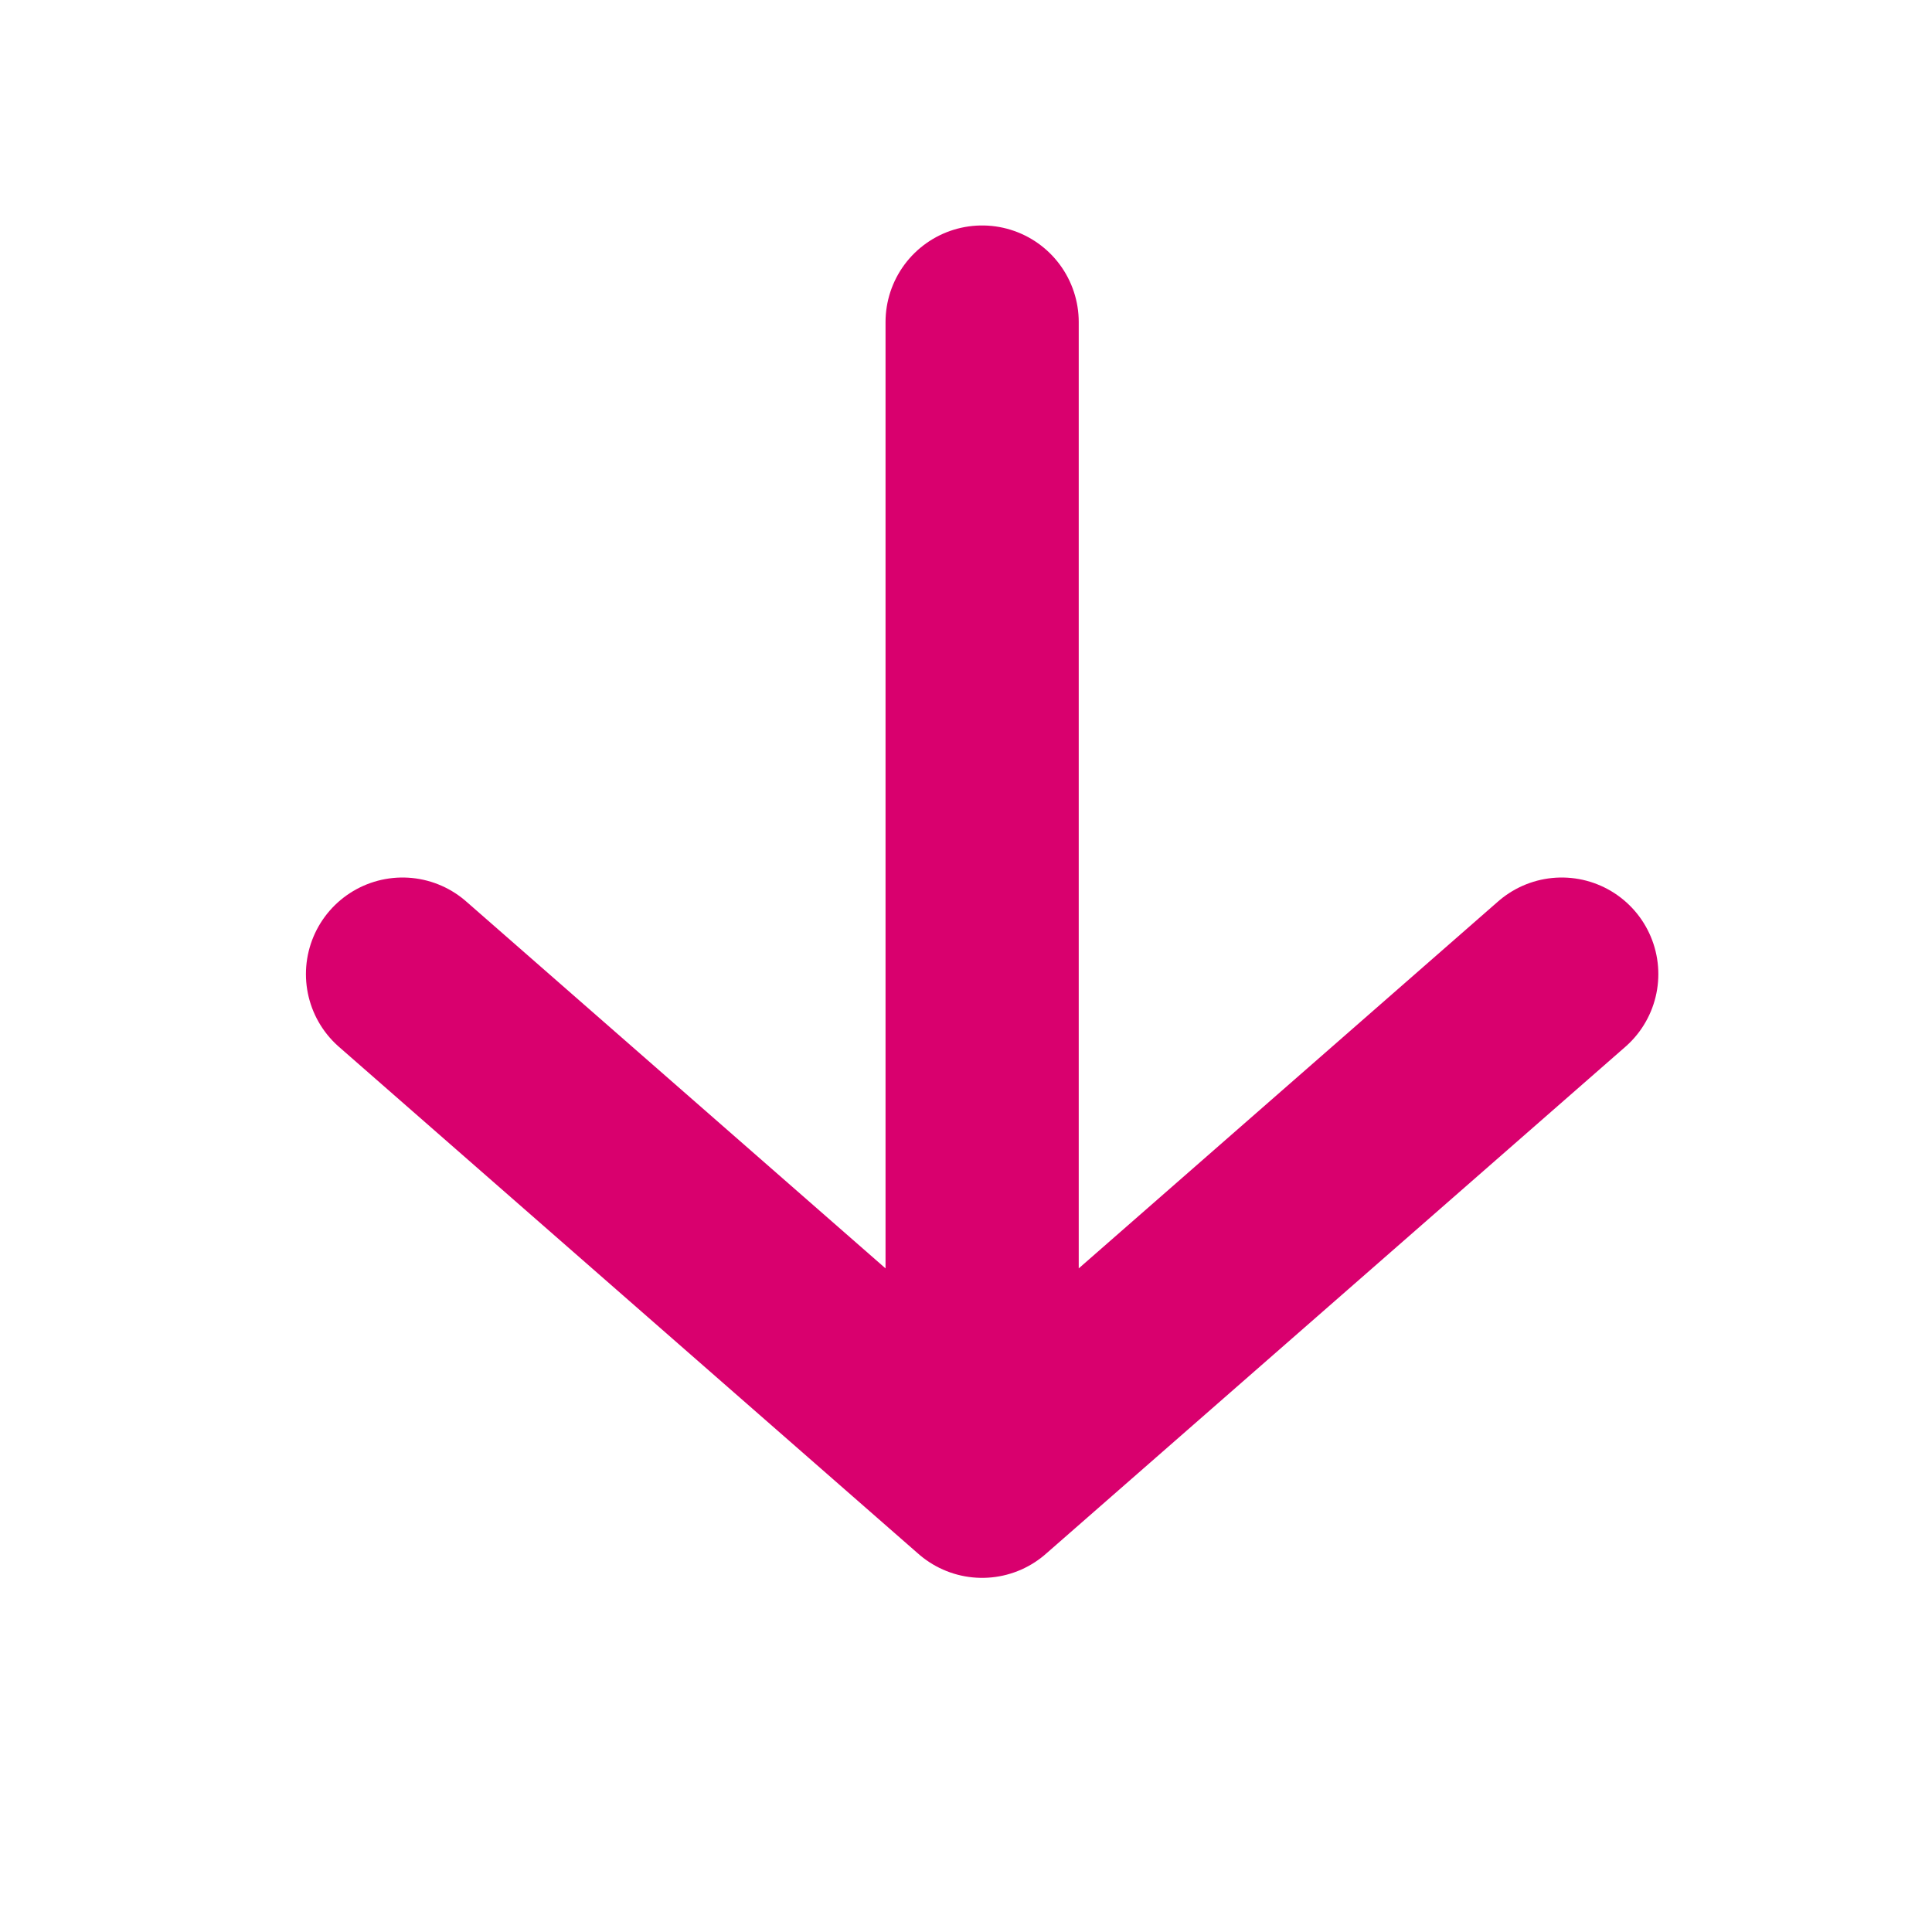
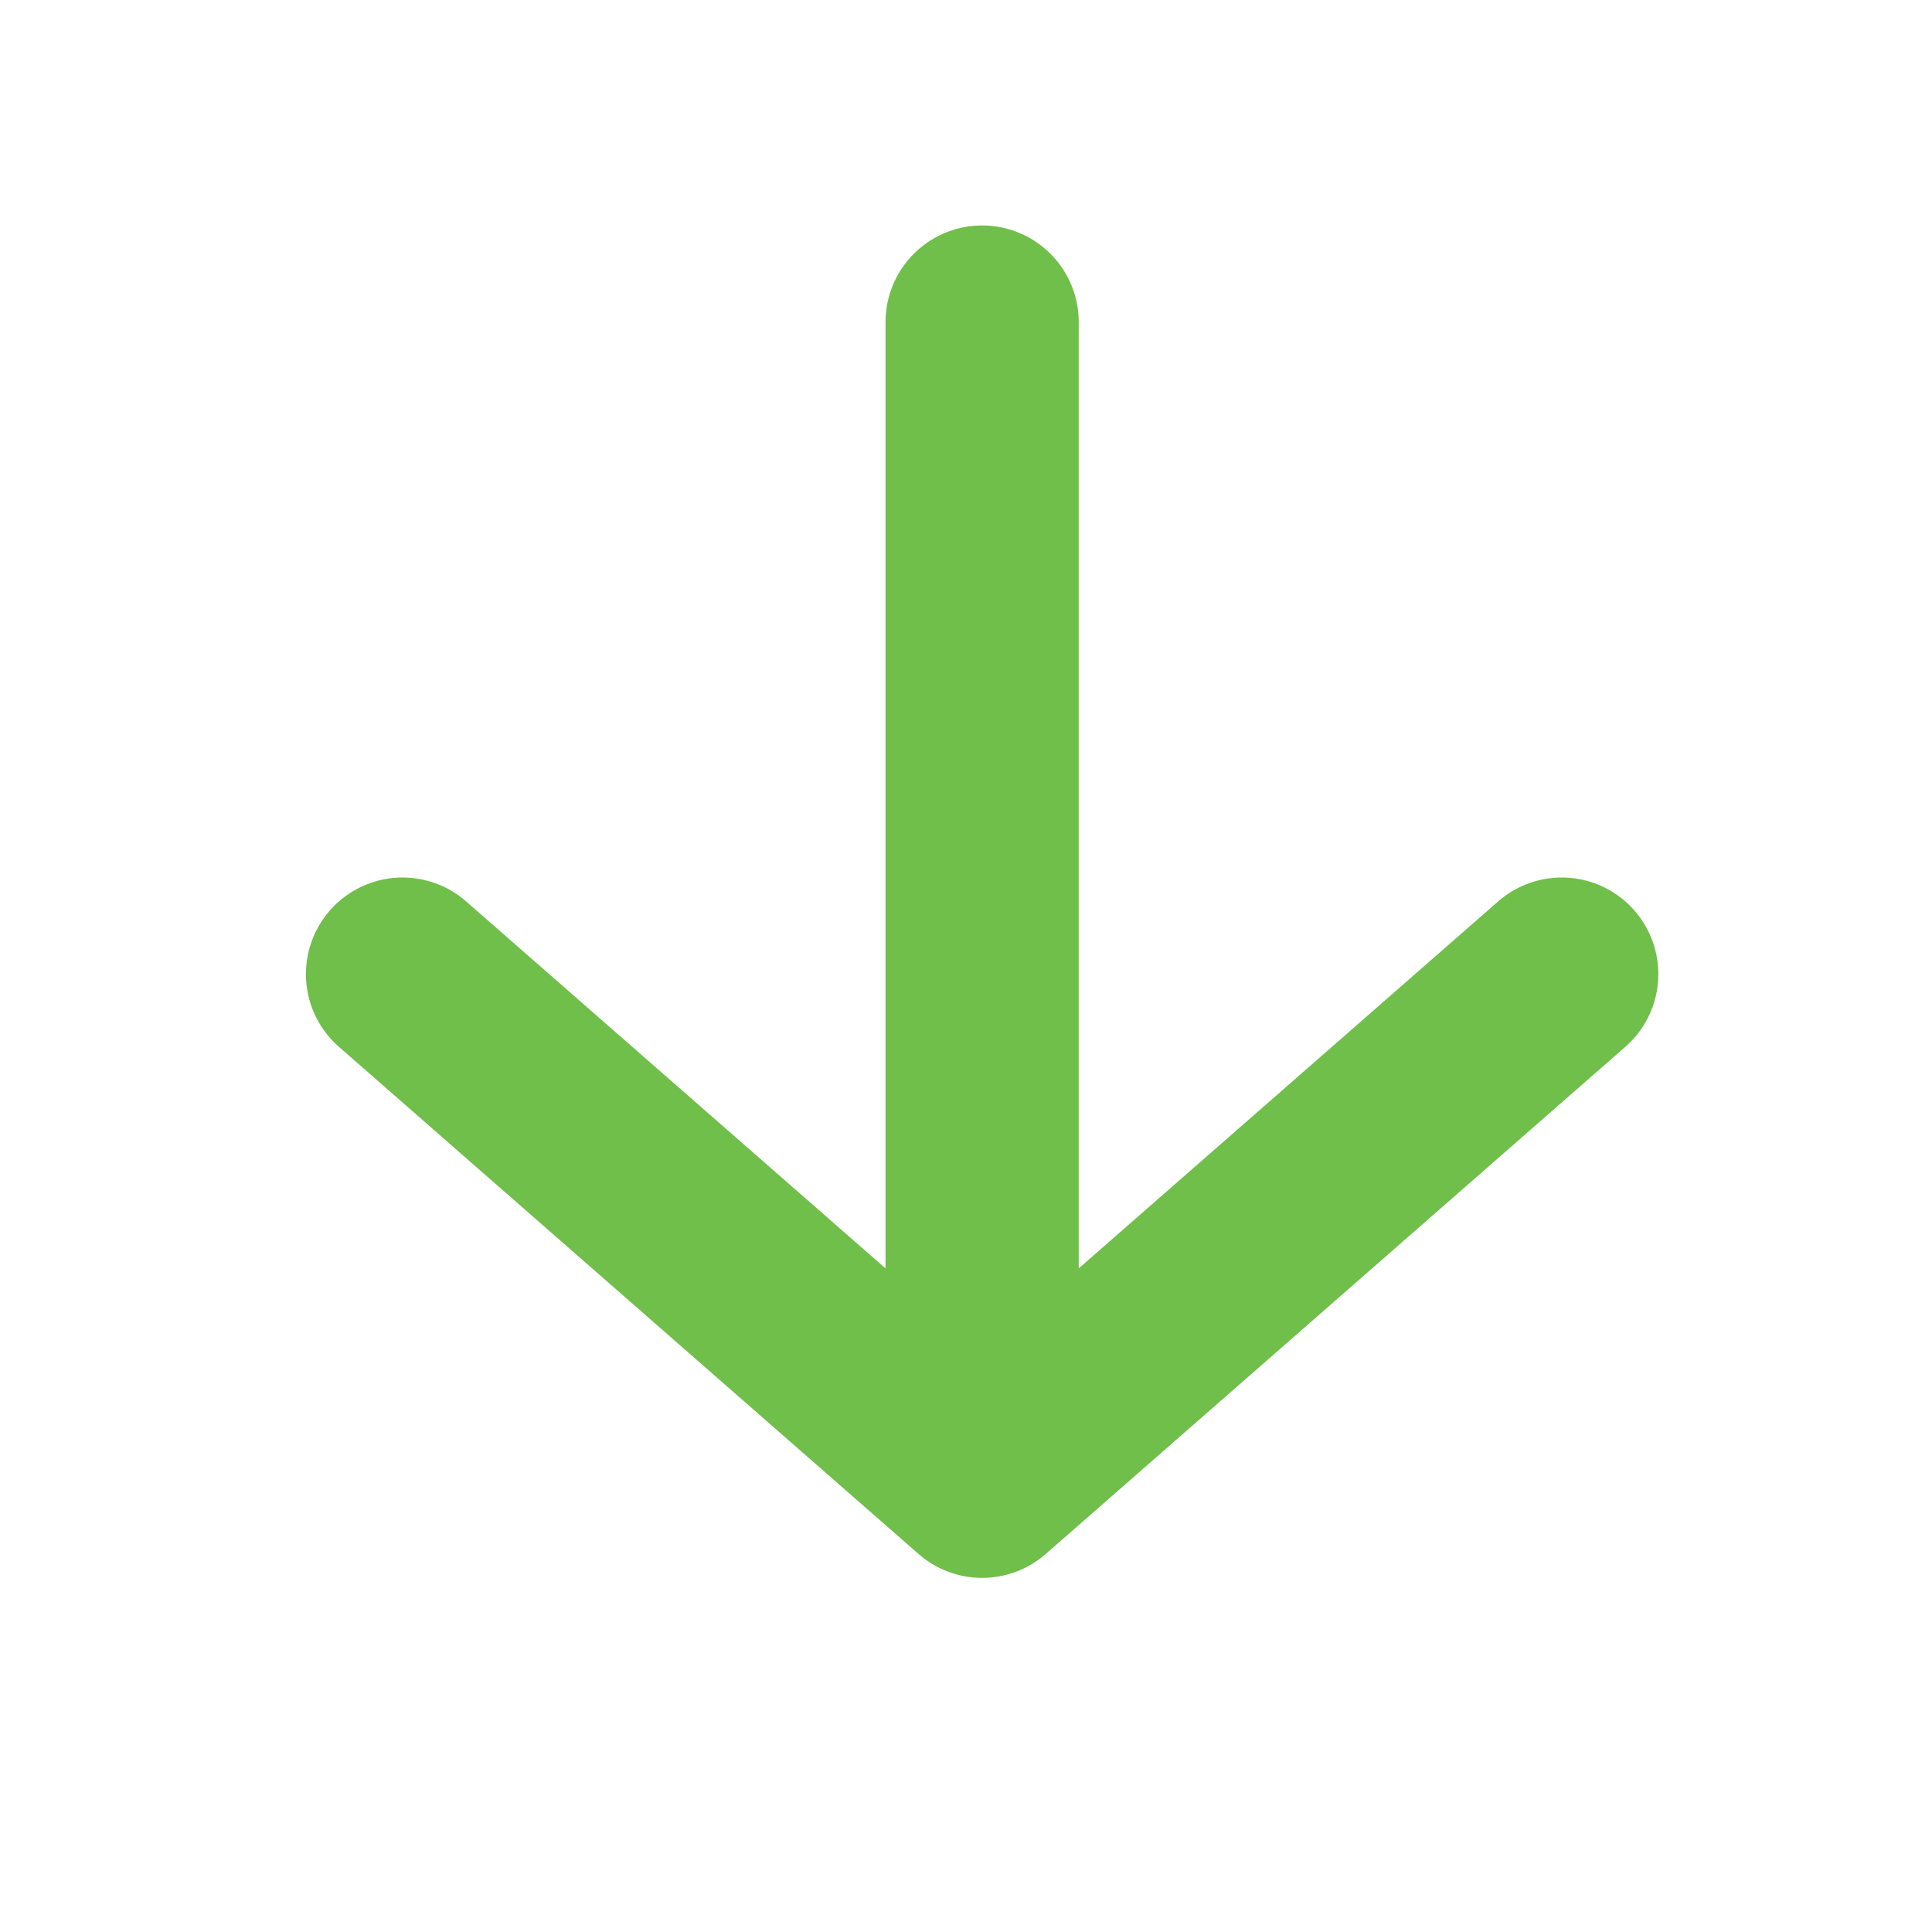
<svg xmlns="http://www.w3.org/2000/svg" width="20" height="20" viewBox="0 0 20 20" fill="none">
-   <path d="M4.167 10.084L10.167 15.334L16.167 10.084M10.167 15.334V3.334V15.334Z" stroke="#D9006E" stroke-width="2" stroke-linecap="round" stroke-linejoin="round" />
+   <path d="M4.167 10.084L10.167 15.334L16.167 10.084M10.167 15.334V3.334V15.334Z" stroke="#6FBF4A" stroke-width="2" stroke-linecap="round" stroke-linejoin="round" />
</svg>
